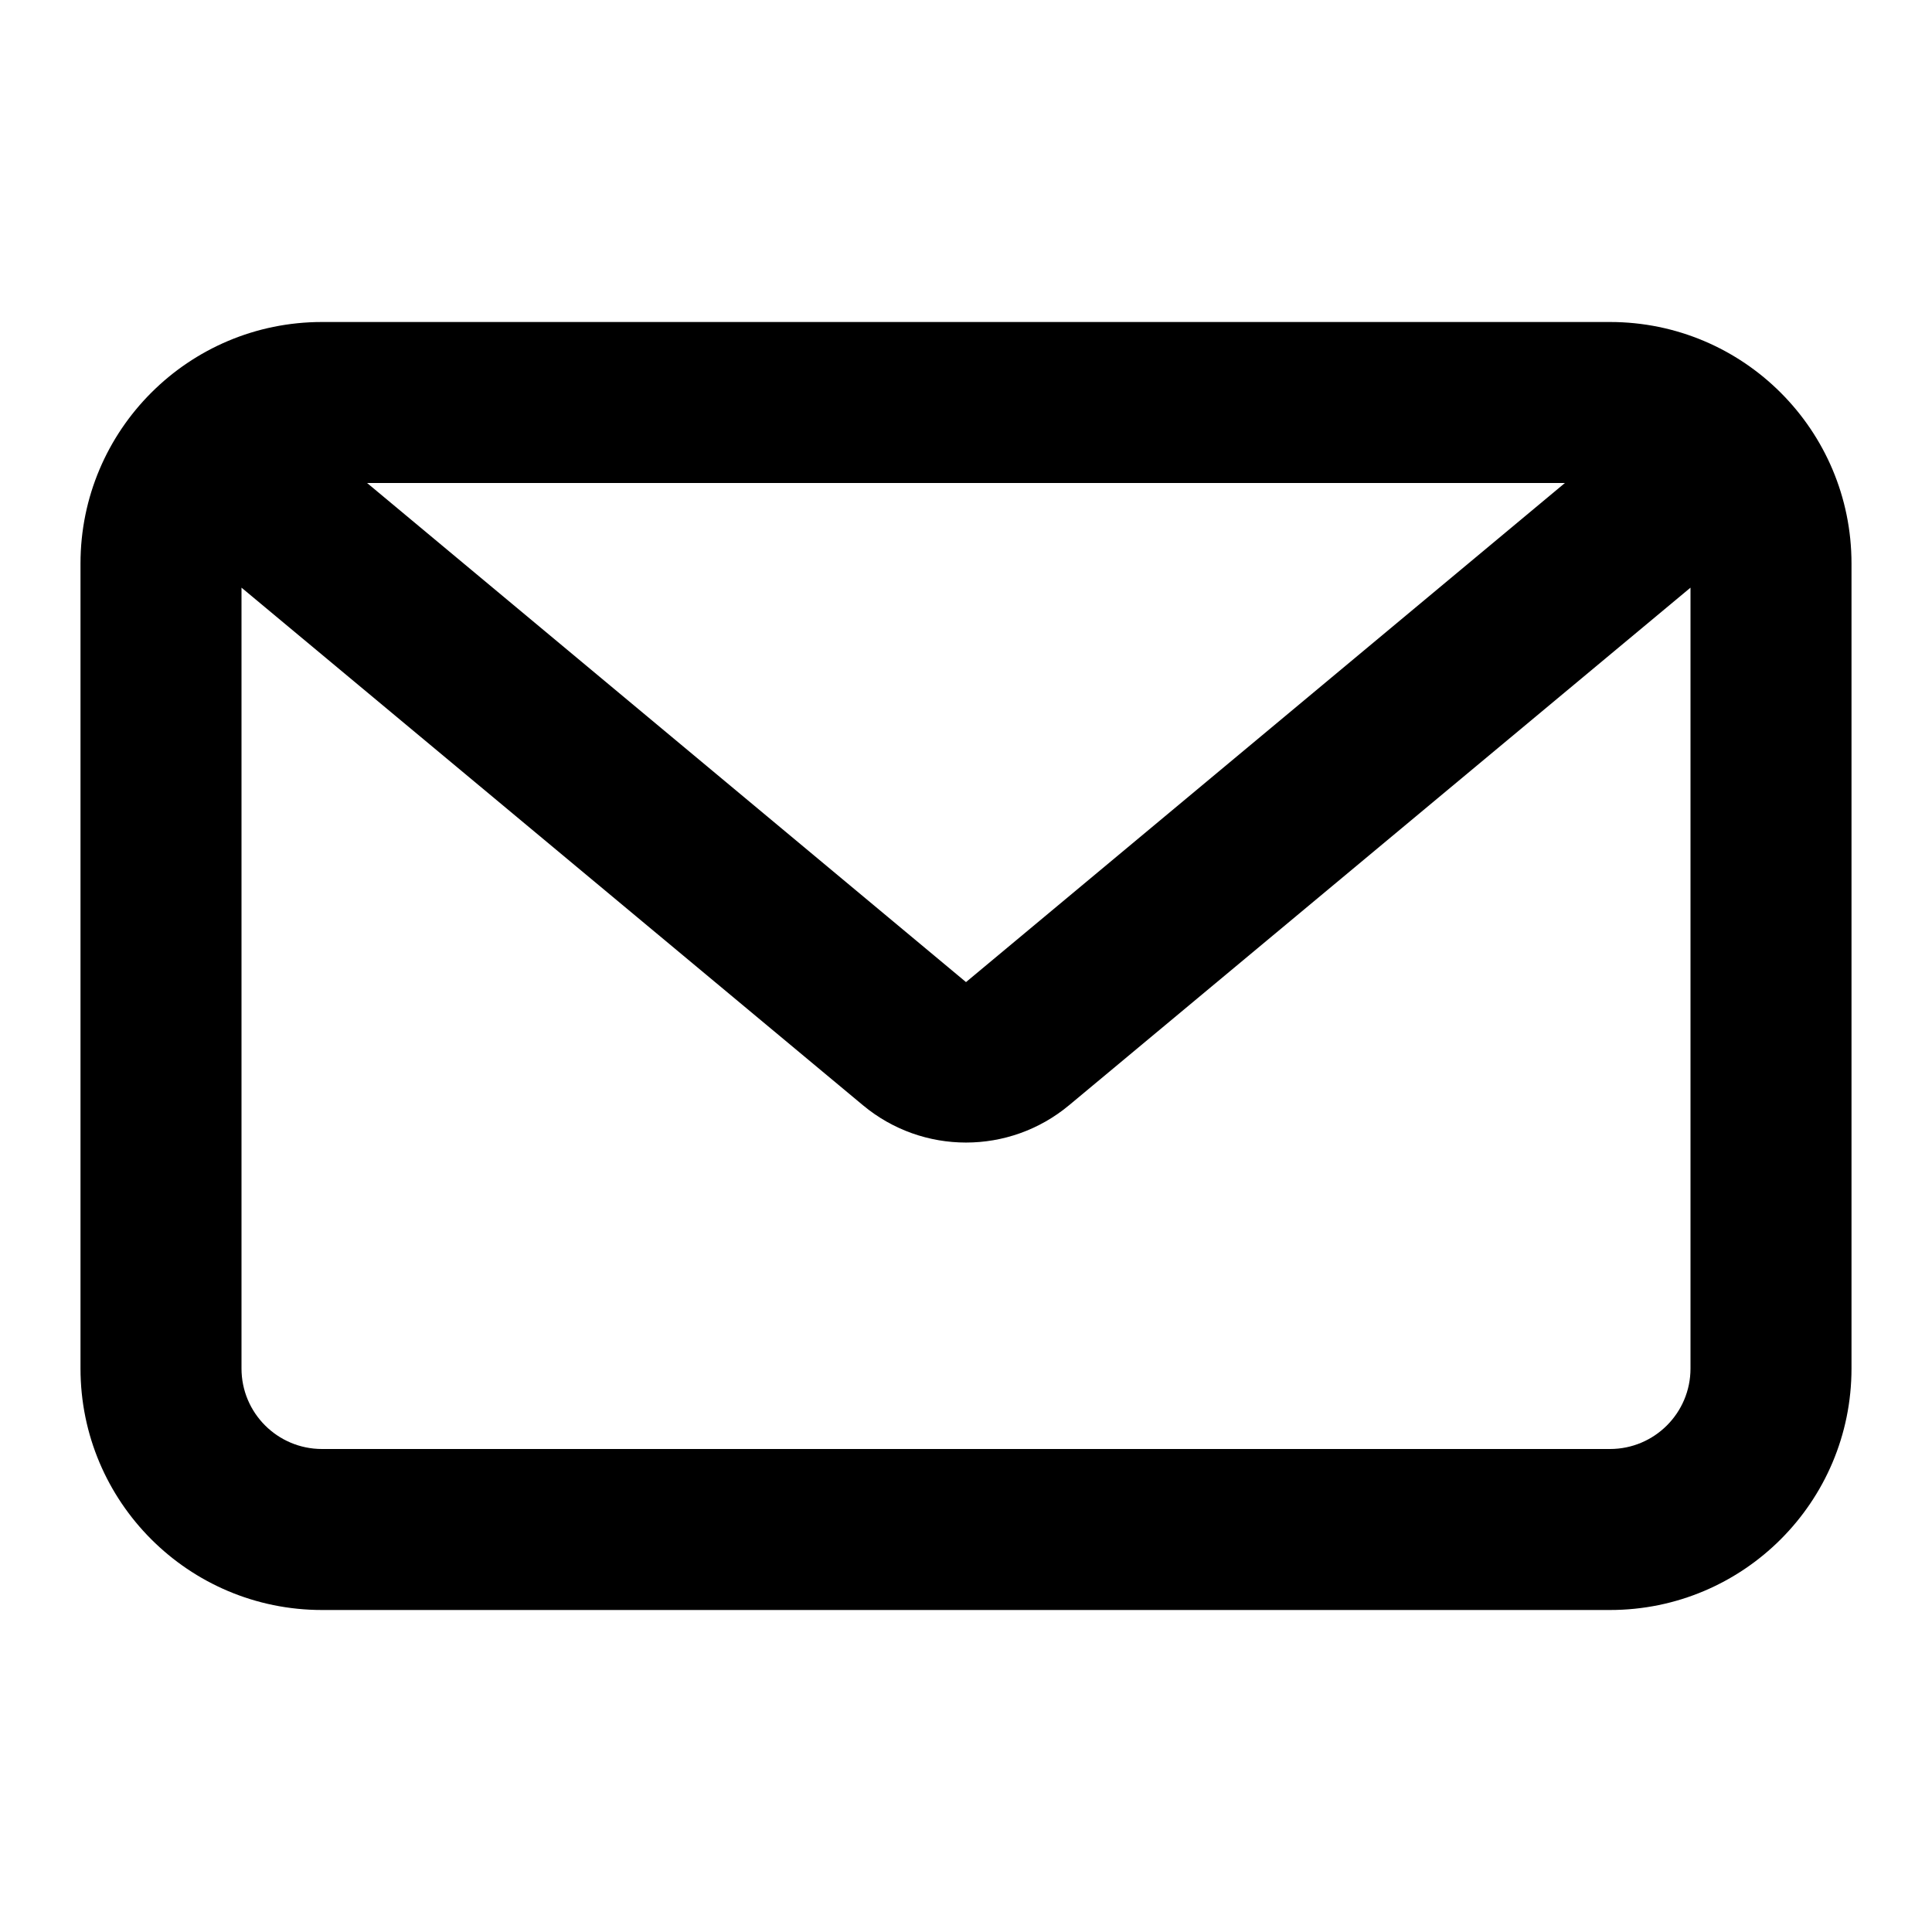
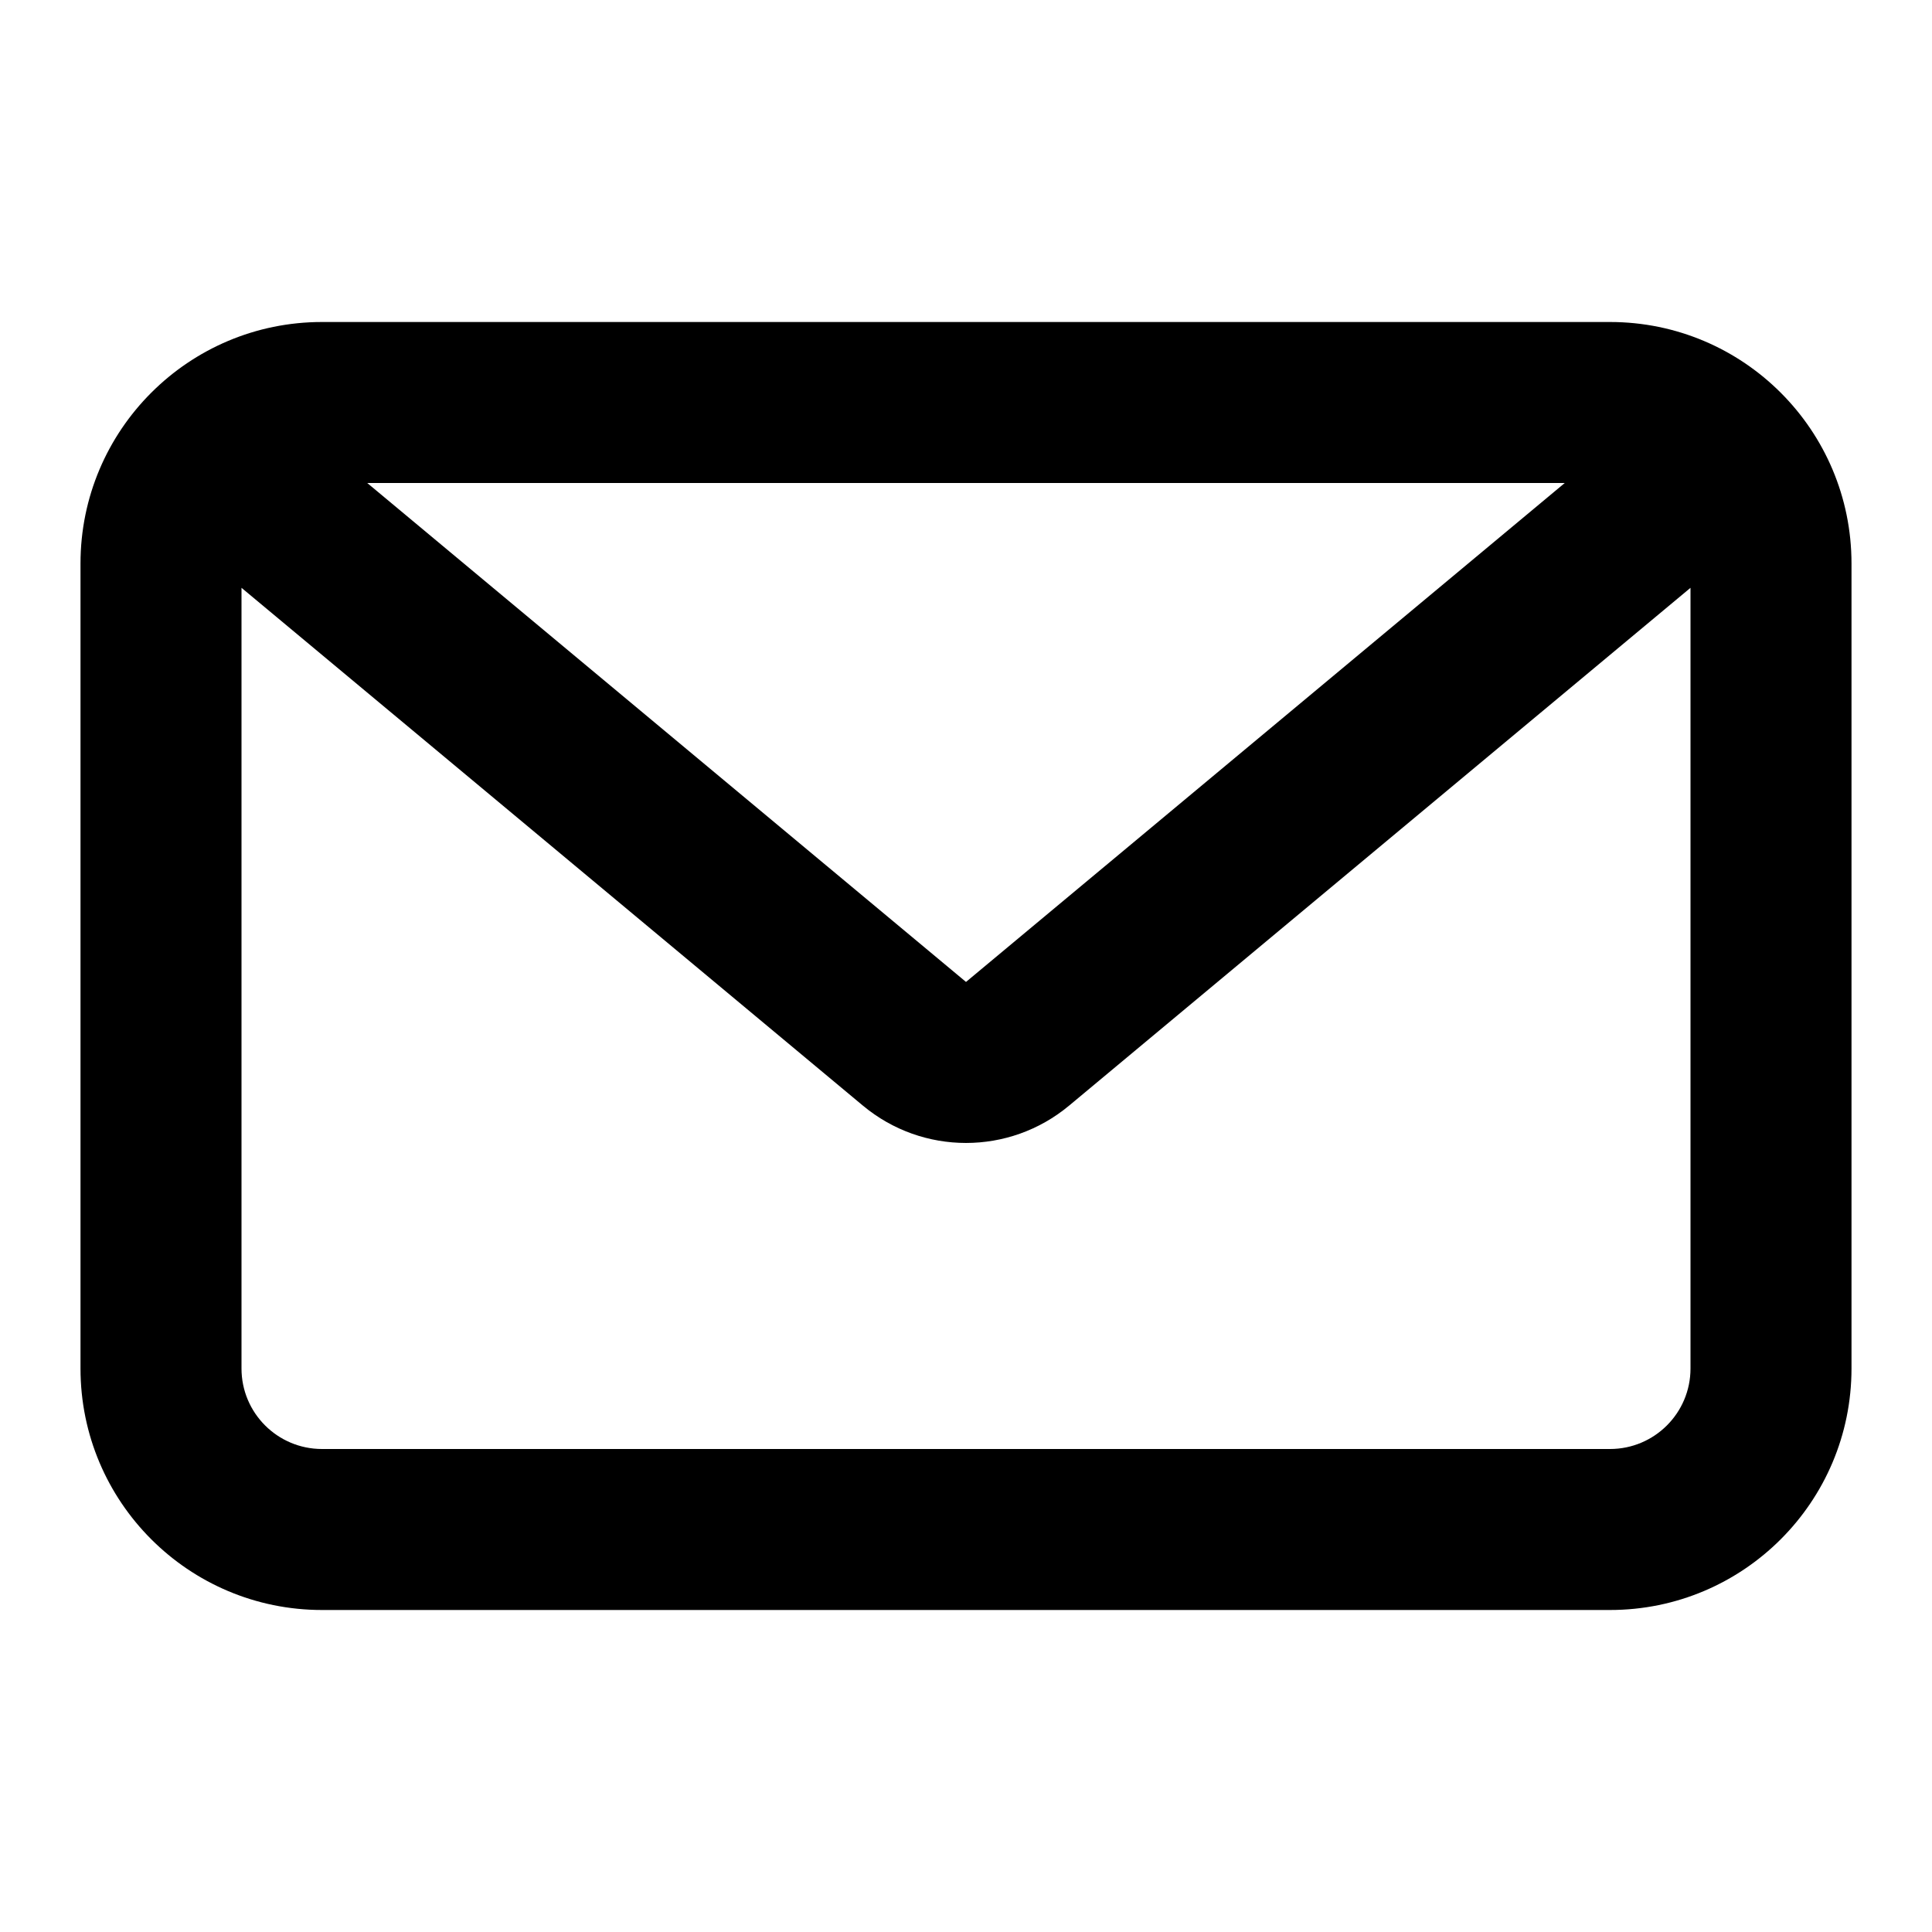
<svg xmlns="http://www.w3.org/2000/svg" viewBox="0 0 24 24">
-   <path fill="currentColor" fill-rule="evenodd" d="M4 4a3 3 0 0 0-3 3v10a3 3 0 0 0 3 3h16a3 3 0 0 0 3-3V7a3 3 0 0 0-3-3H4ZM3 7.3V17a1 1 0 0 0 1 1h16a1 1 0 0 0 1-1V7.3l-7.72 6.43a2 2 0 0 1-2.56 0L3 7.3ZM19.44 6H4.56L12 12.2 19.44 6Z" clip-rule="evenodd" />
+   <path fill="currentColor" fill-rule="evenodd" clip-rule="evenodd" d="M4 4a3 3 0 0 0-3 3v10a3 3 0 0 0 3 3h16a3 3 0 0 0 3-3V7a3 3 0 0 0-3-3H4ZM3 7.302V17a1 1 0 0 0 1 1h16a1 1 0 0 0 1-1V7.302l-7.72 6.433a2 2 0 0 1-2.56 0L3 7.302ZM19.438 6H4.562L12 12.198 19.438 6Z" />
</svg>
